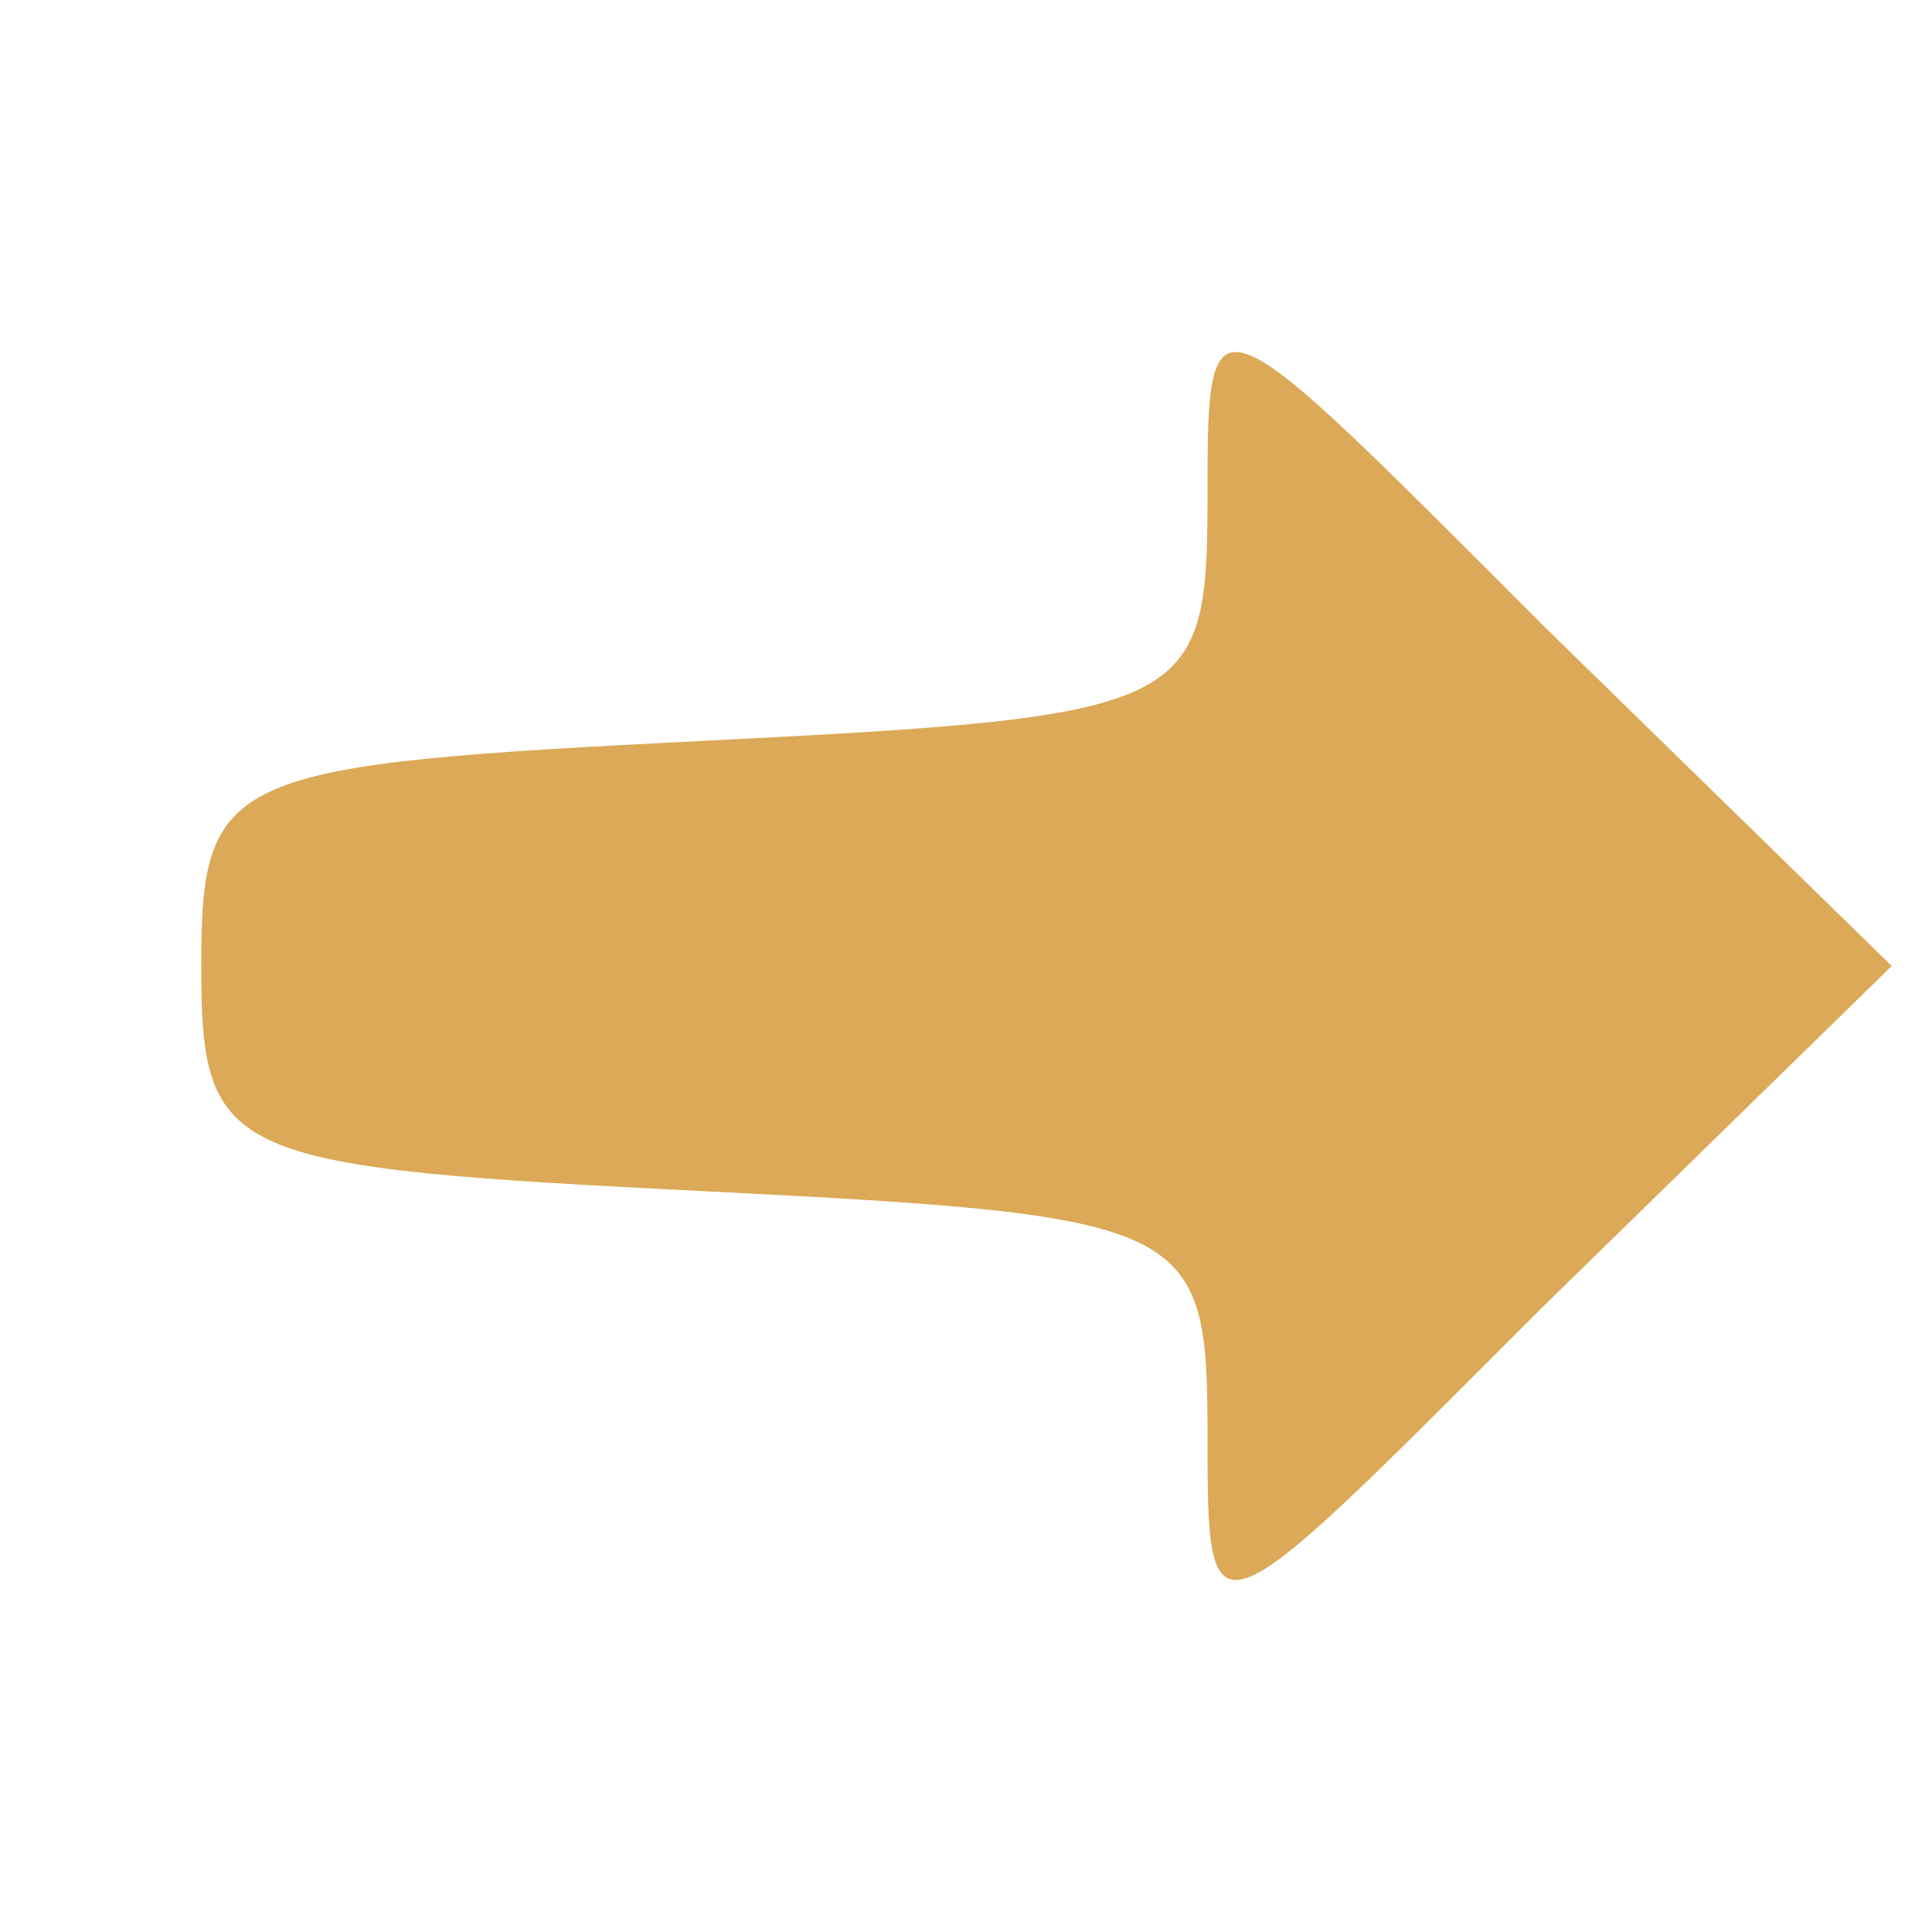
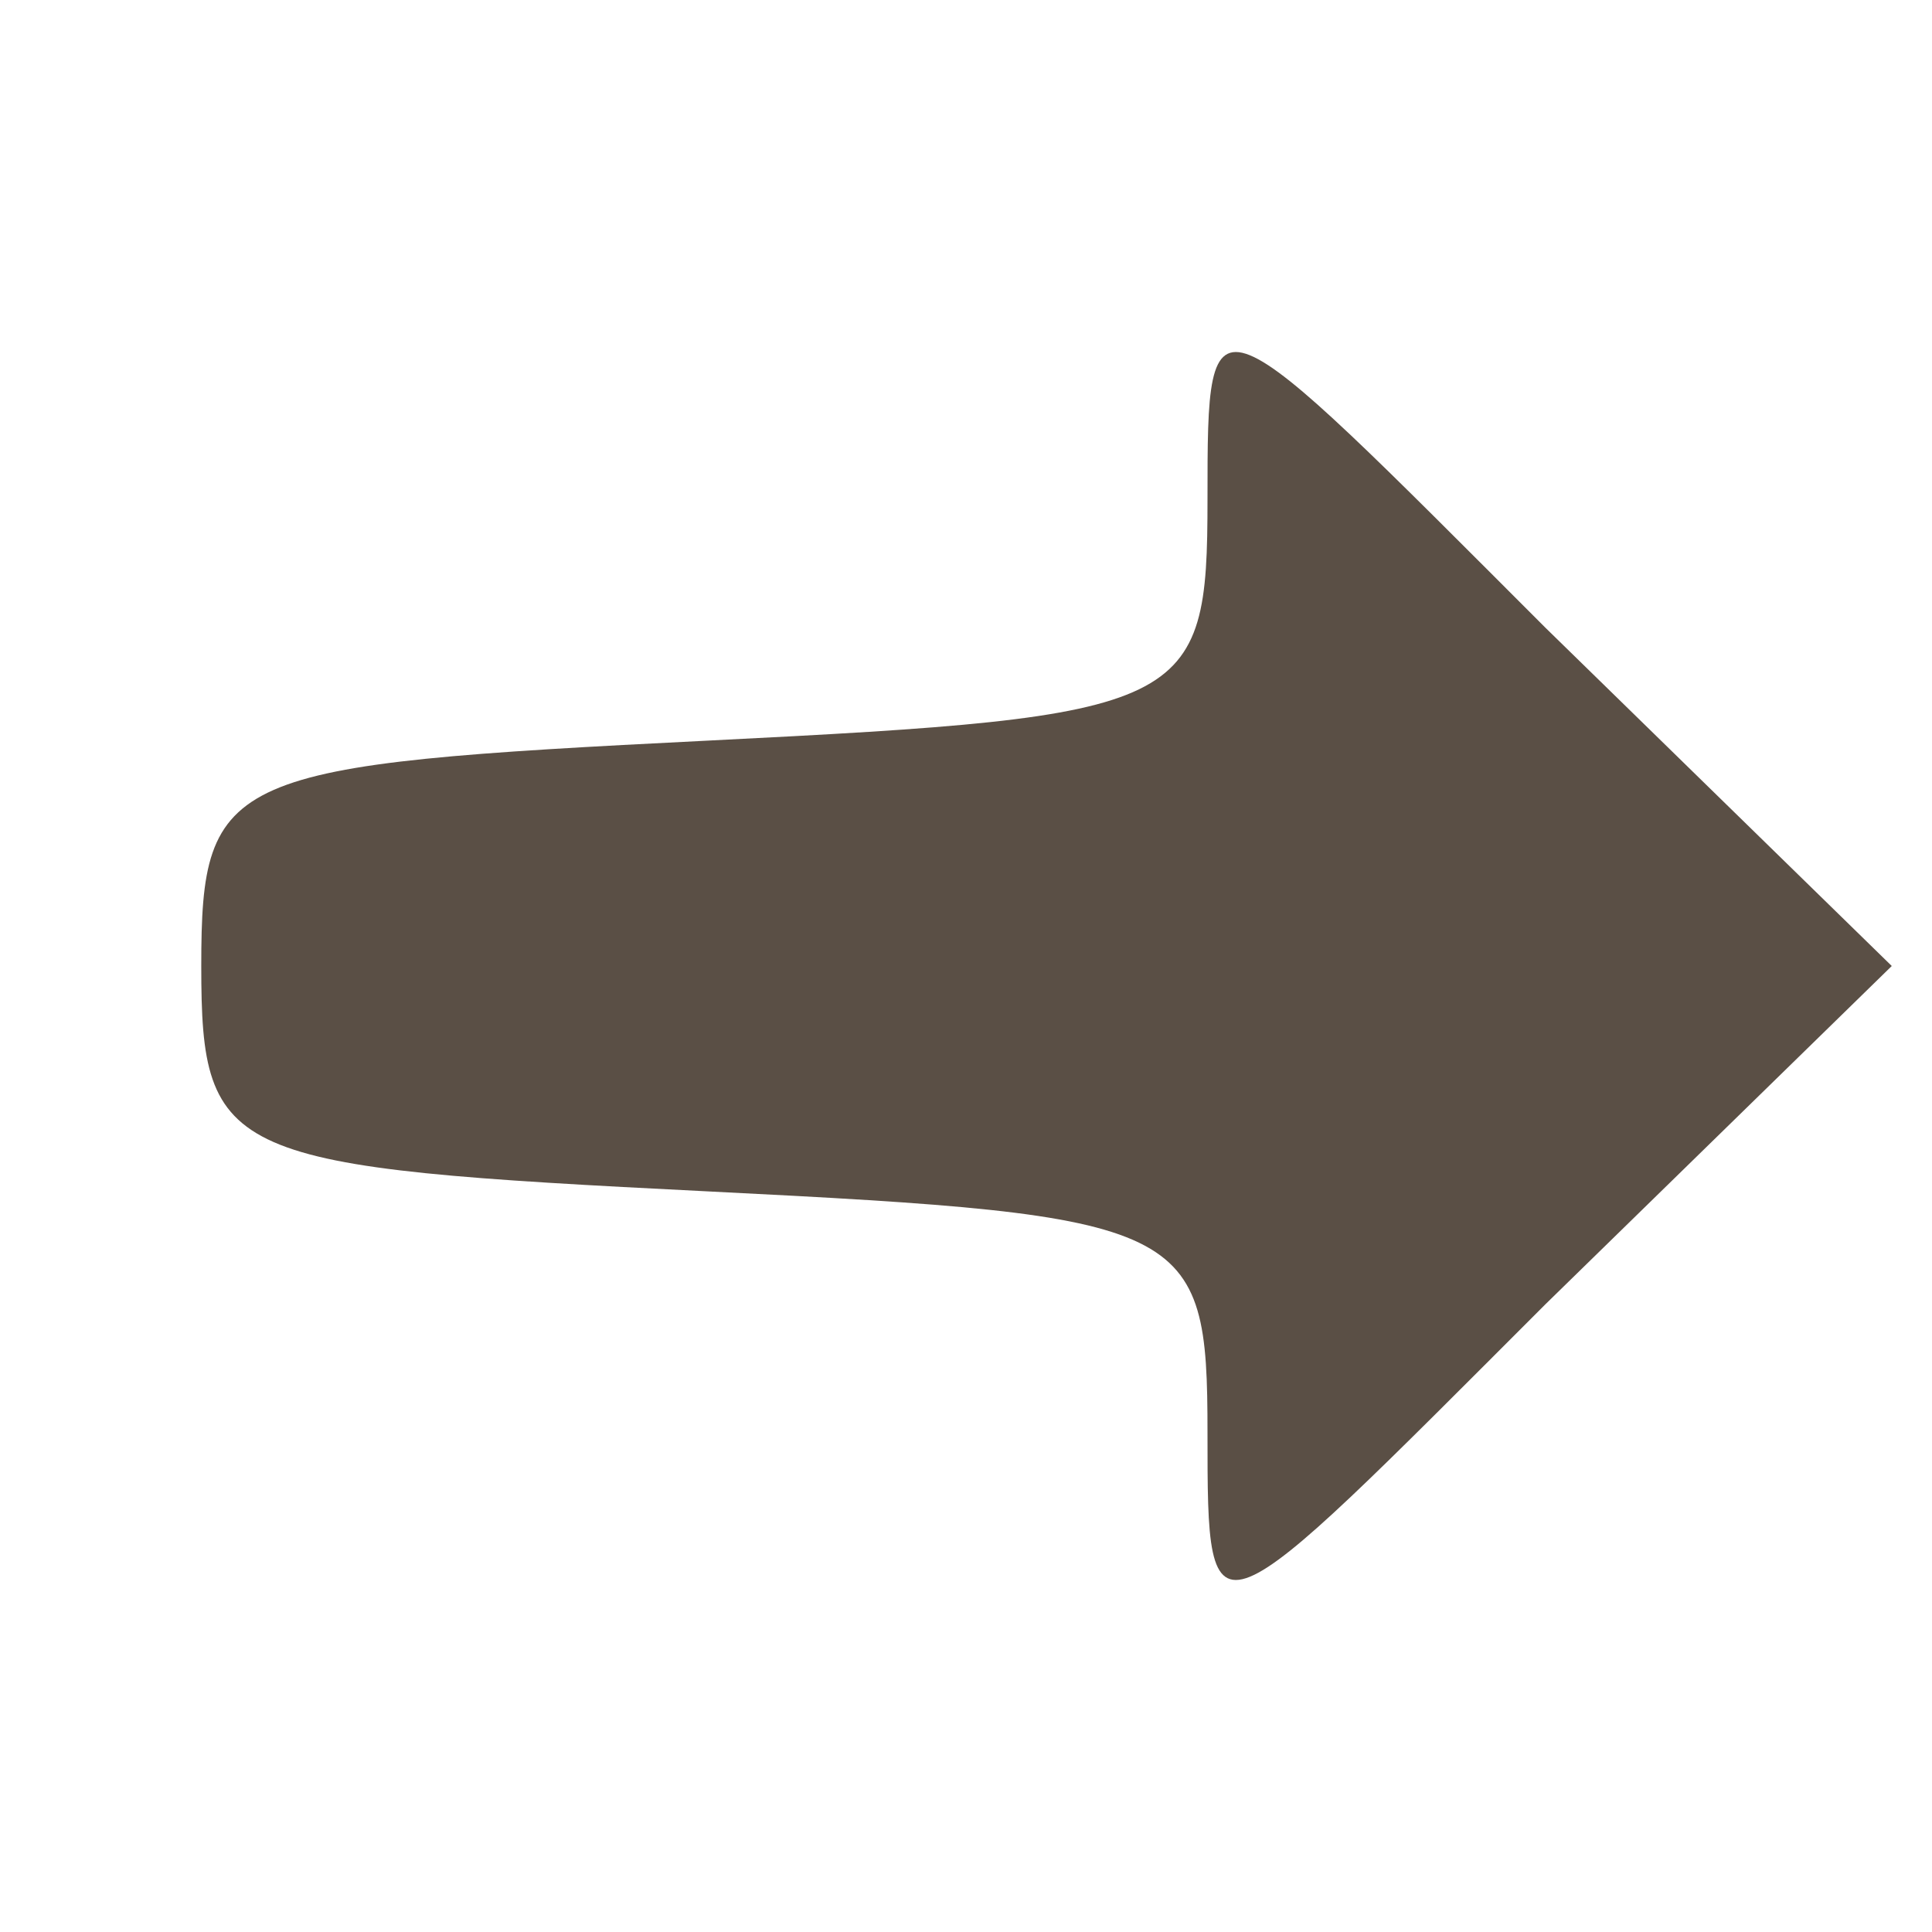
<svg xmlns="http://www.w3.org/2000/svg" width="40" height="40" viewBox="0 0 40 40" fill="none">
-   <path d="M25 10.333C25 14.667 24.667 14.833 14.667 15.333C4.667 15.833 4.167 16 4.167 20C4.167 24 4.667 24.167 14.667 24.667C24.667 25.167 25 25.333 25 29.667C25 34.167 25 34 32 27L39.167 20L32 13C25 6 25 5.833 25 10.333Z" fill="#DBA957" />
+   <path d="M25 10.333C25 14.667 24.667 14.833 14.667 15.333C4.667 15.833 4.167 16 4.167 20C4.167 24 4.667 24.167 14.667 24.667C24.667 25.167 25 25.333 25 29.667C25 34.167 25 34 32 27L39.167 20L32 13C25 6 25 5.833 25 10.333Z" fill="#5A4F45" />
</svg>
